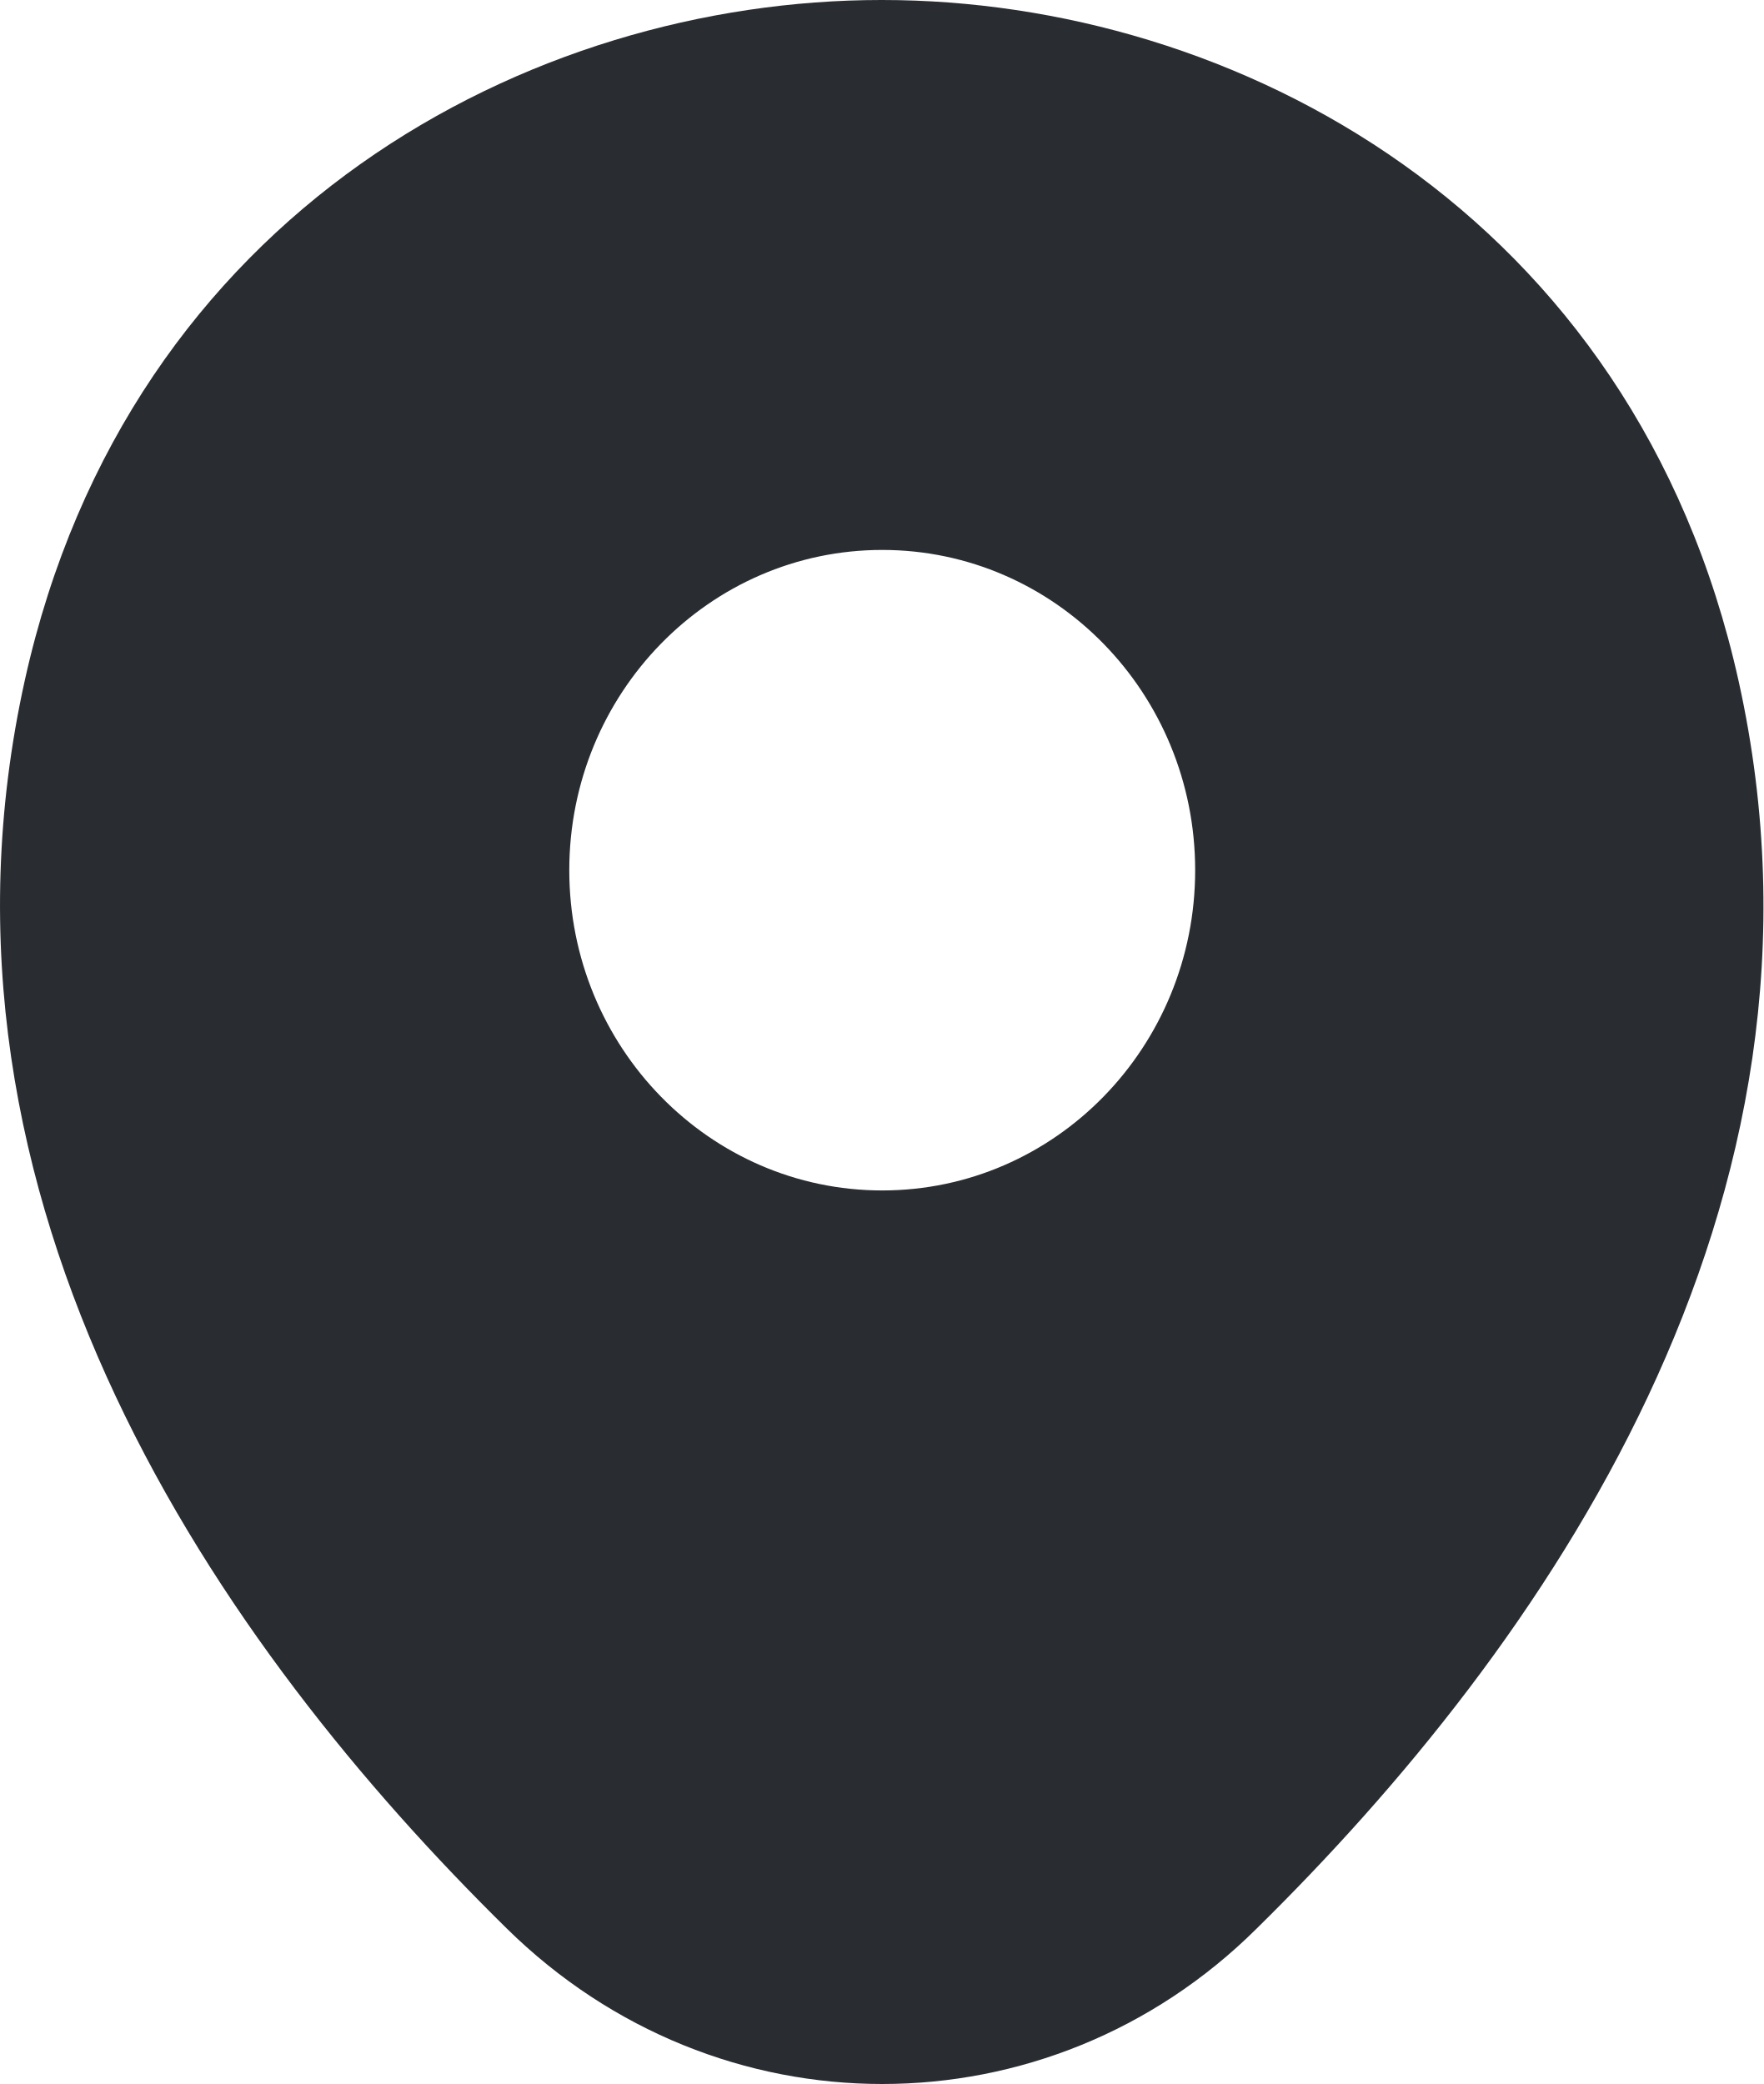
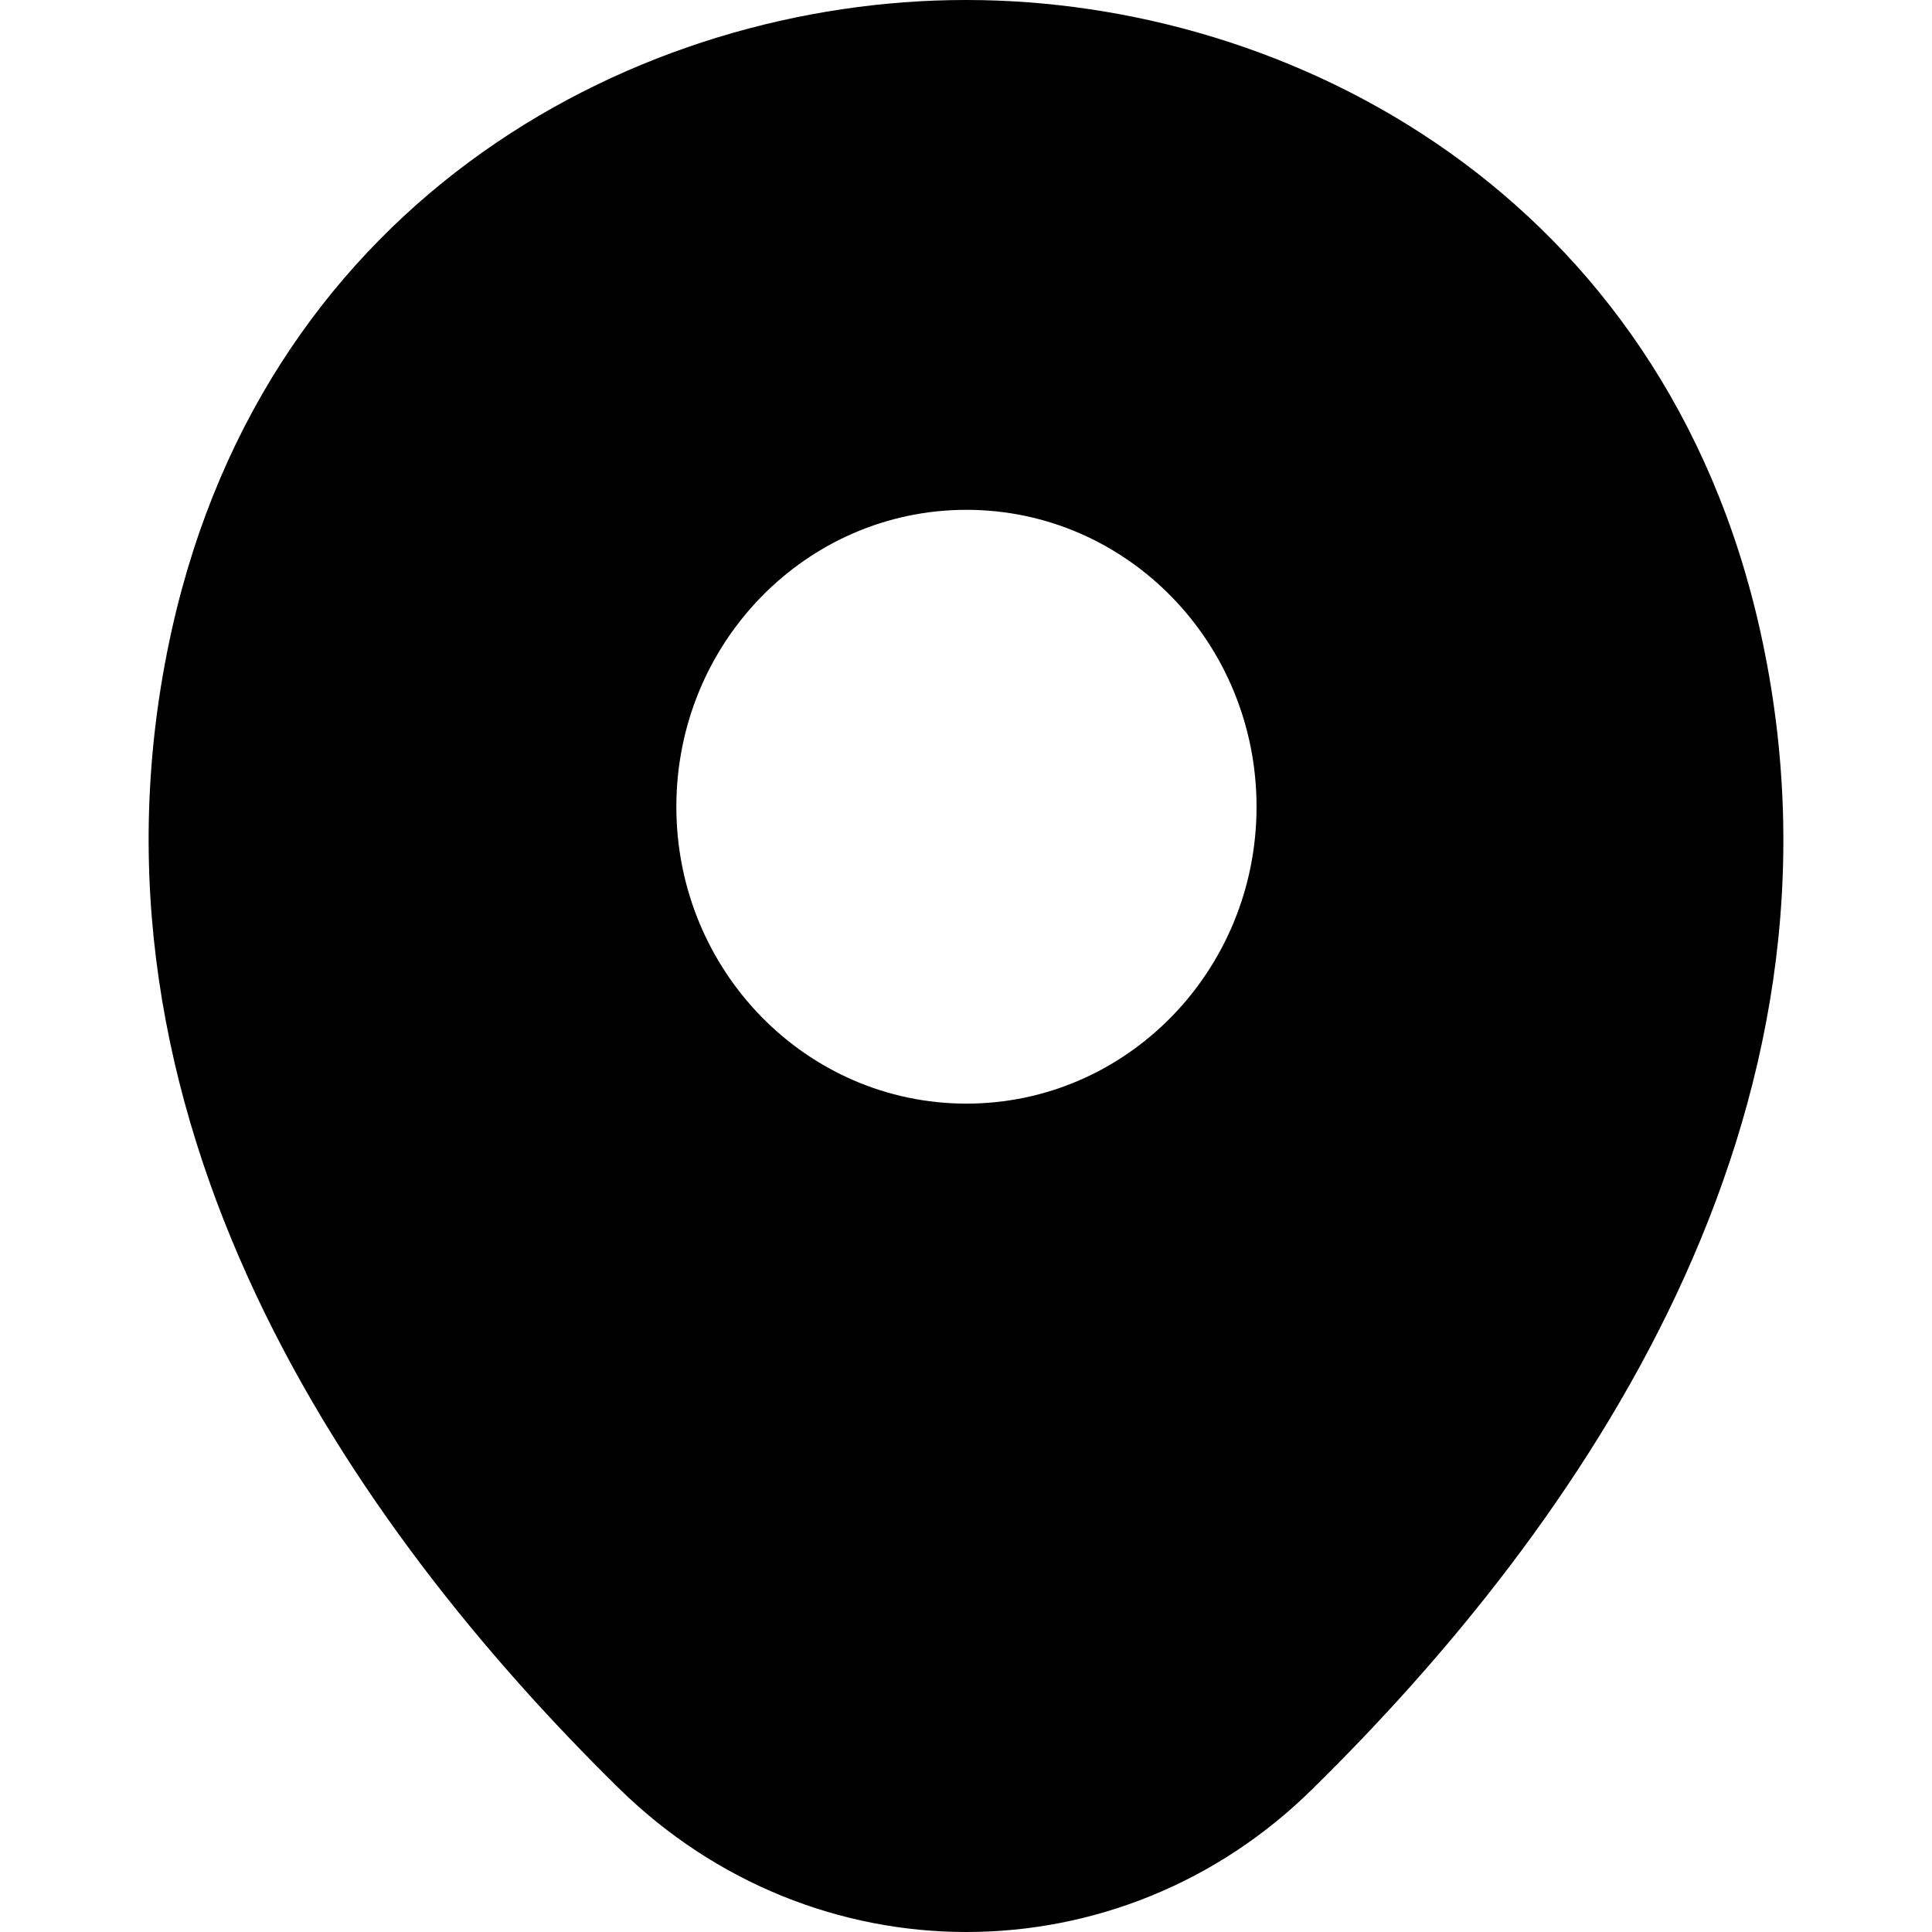
- <svg xmlns="http://www.w3.org/2000/svg" width="22" height="26" viewBox="0 0 22 26" fill="none">
-   <path d="M21.69 8.498C20.389 2.638 15.394 0 11.006 0C11.006 0 11.006 0 10.994 0C6.619 0 1.611 2.625 0.31 8.485C-1.14 15.029 2.776 20.572 6.321 24.059C7.635 25.353 9.321 26 11.006 26C12.692 26 14.377 25.353 15.679 24.059C19.224 20.572 23.14 15.042 21.69 8.498ZM11.006 14.852C8.85 14.852 7.102 13.063 7.102 10.857C7.102 8.65 8.85 6.861 11.006 6.861C13.163 6.861 14.91 8.65 14.91 10.857C14.91 13.063 13.163 14.852 11.006 14.852Z" fill="#292D32" />
+ <svg xmlns="http://www.w3.org/2000/svg" width="26" height="26" viewBox="0 0 26 26" fill="none">
+   <path d="M23.69 8.498C22.389 2.638 17.394 0 13.006 0C13.006 0 13.006 0 12.994 0C8.619 0 3.611 2.625 2.31 8.485C0.86 15.029 4.776 20.572 8.321 24.059C9.635 25.353 11.321 26 13.006 26C14.692 26 16.378 25.353 17.679 24.059C21.224 20.572 25.14 15.042 23.69 8.498ZM13.006 14.852C10.85 14.852 9.102 13.063 9.102 10.857C9.102 8.65 10.85 6.861 13.006 6.861C15.163 6.861 16.91 8.65 16.91 10.857C16.91 13.063 15.163 14.852 13.006 14.852Z" fill="black" />
</svg>
